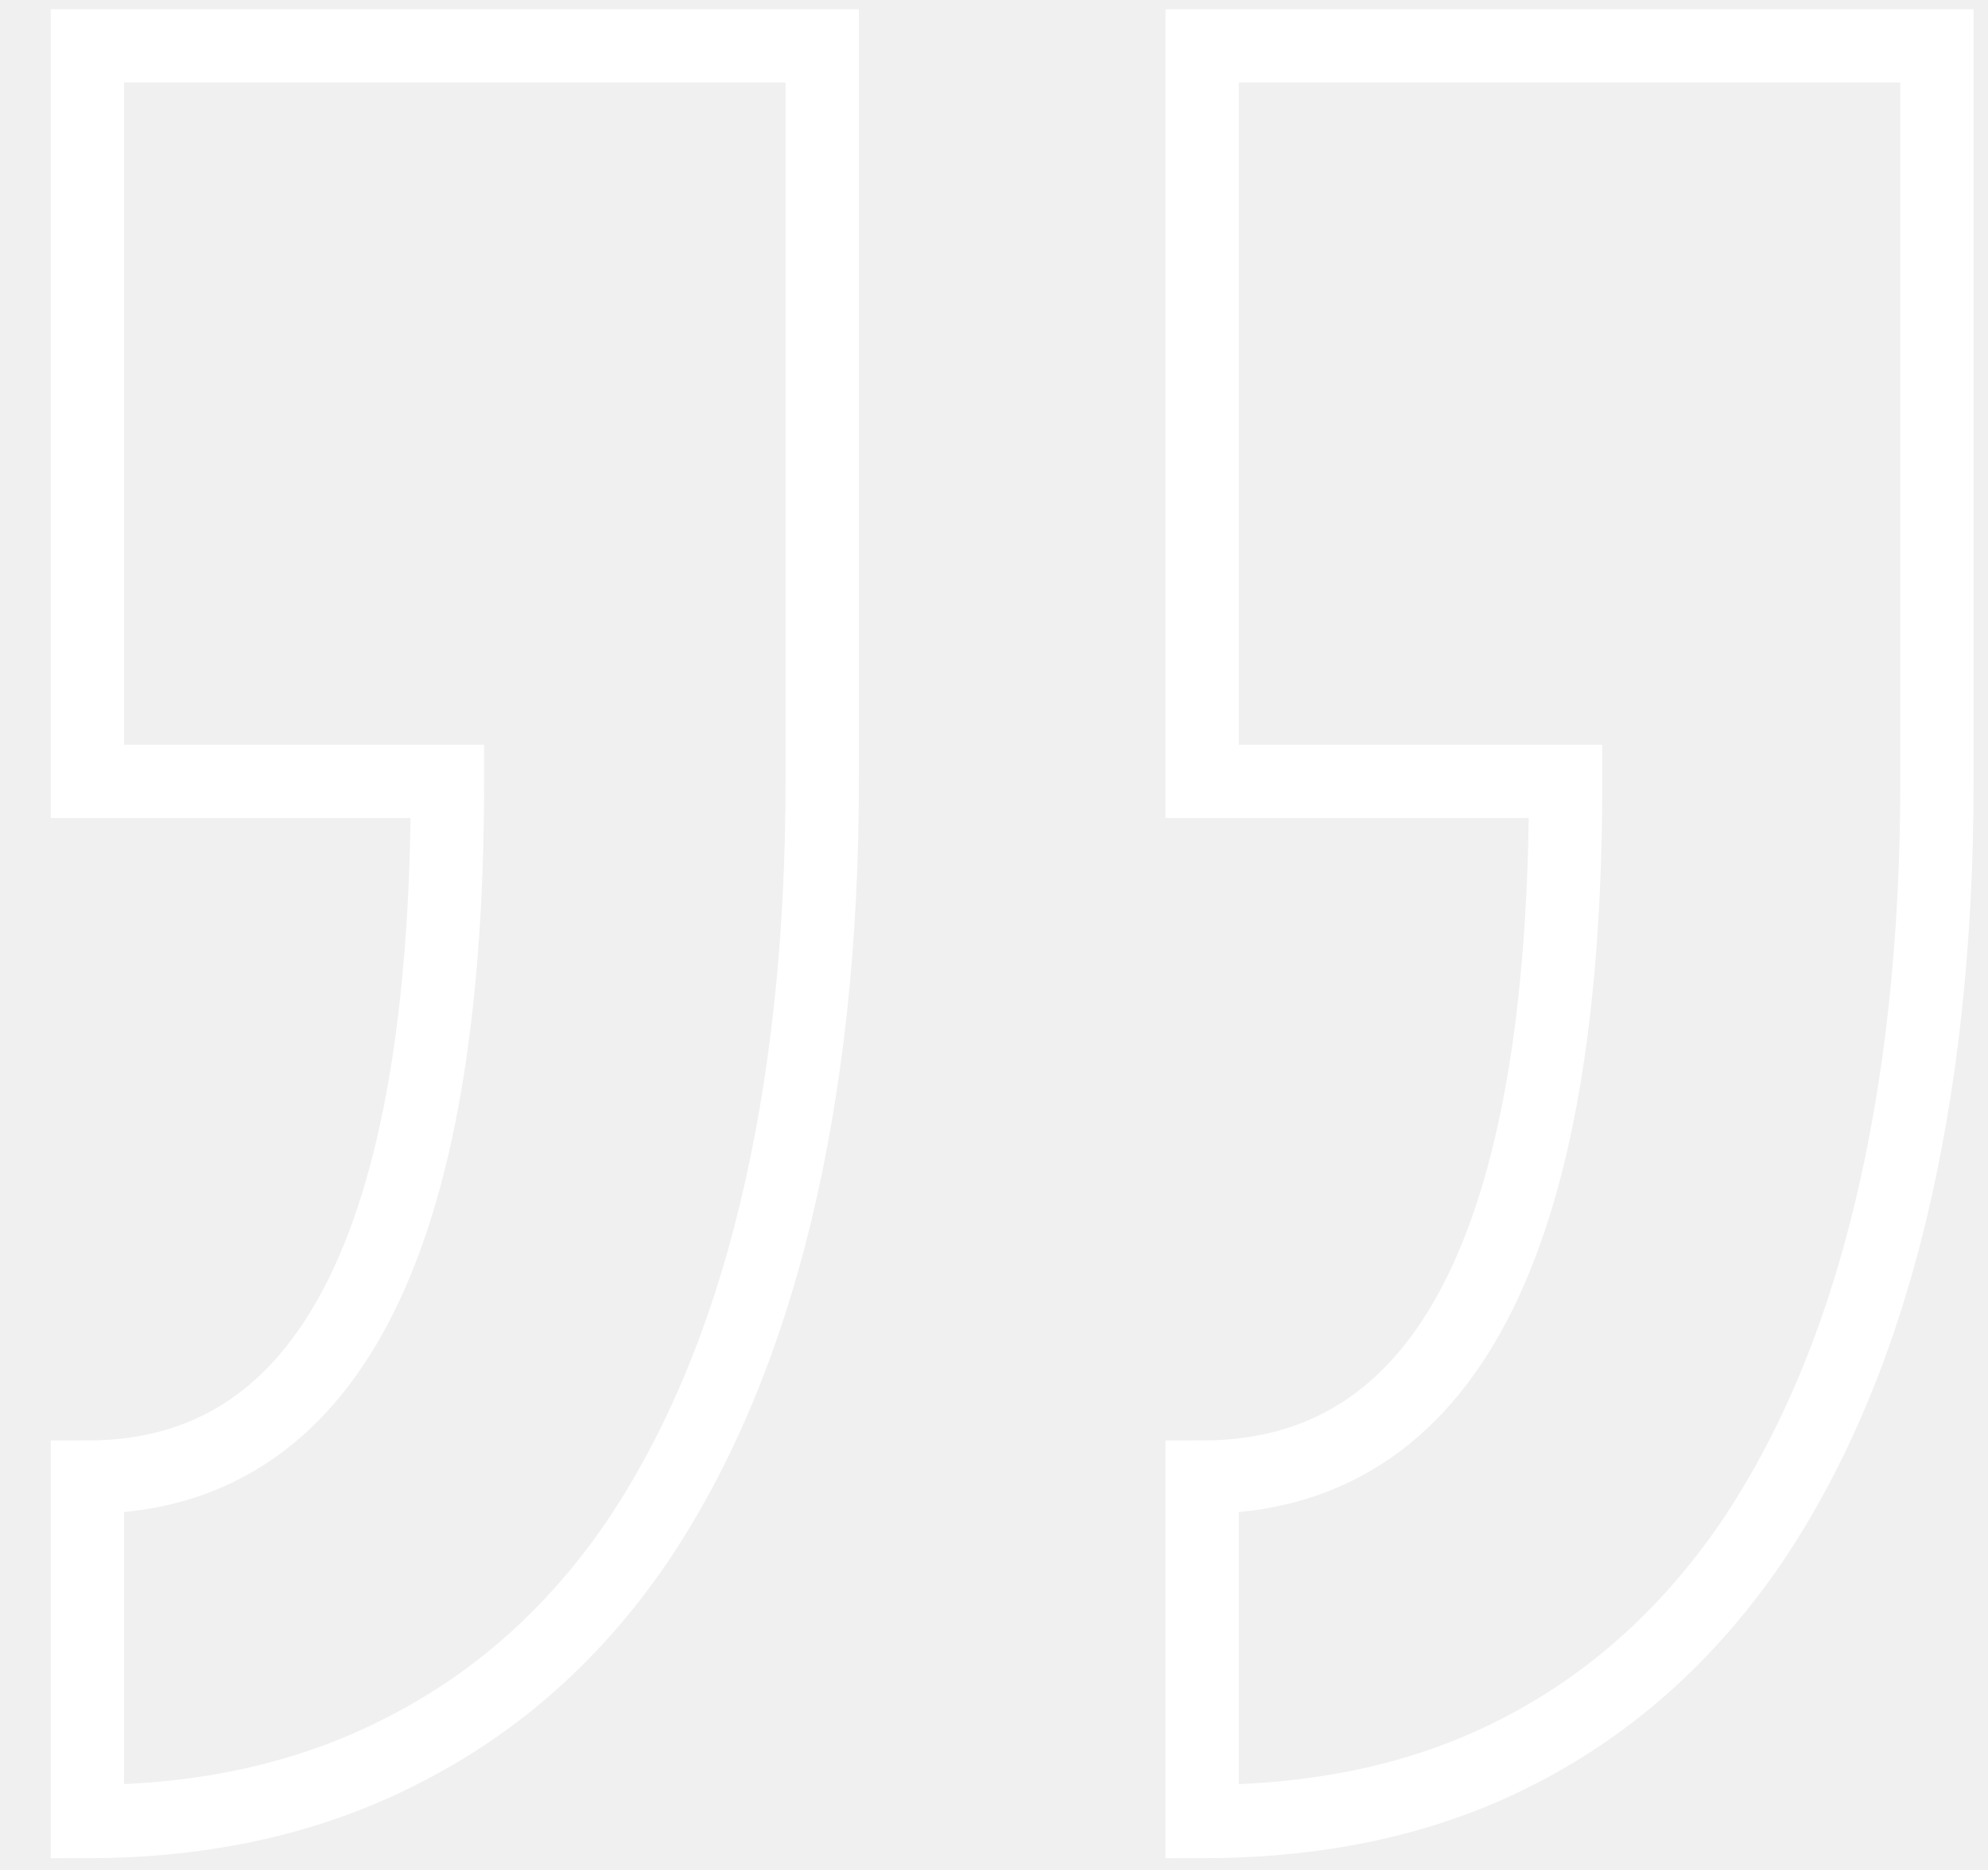
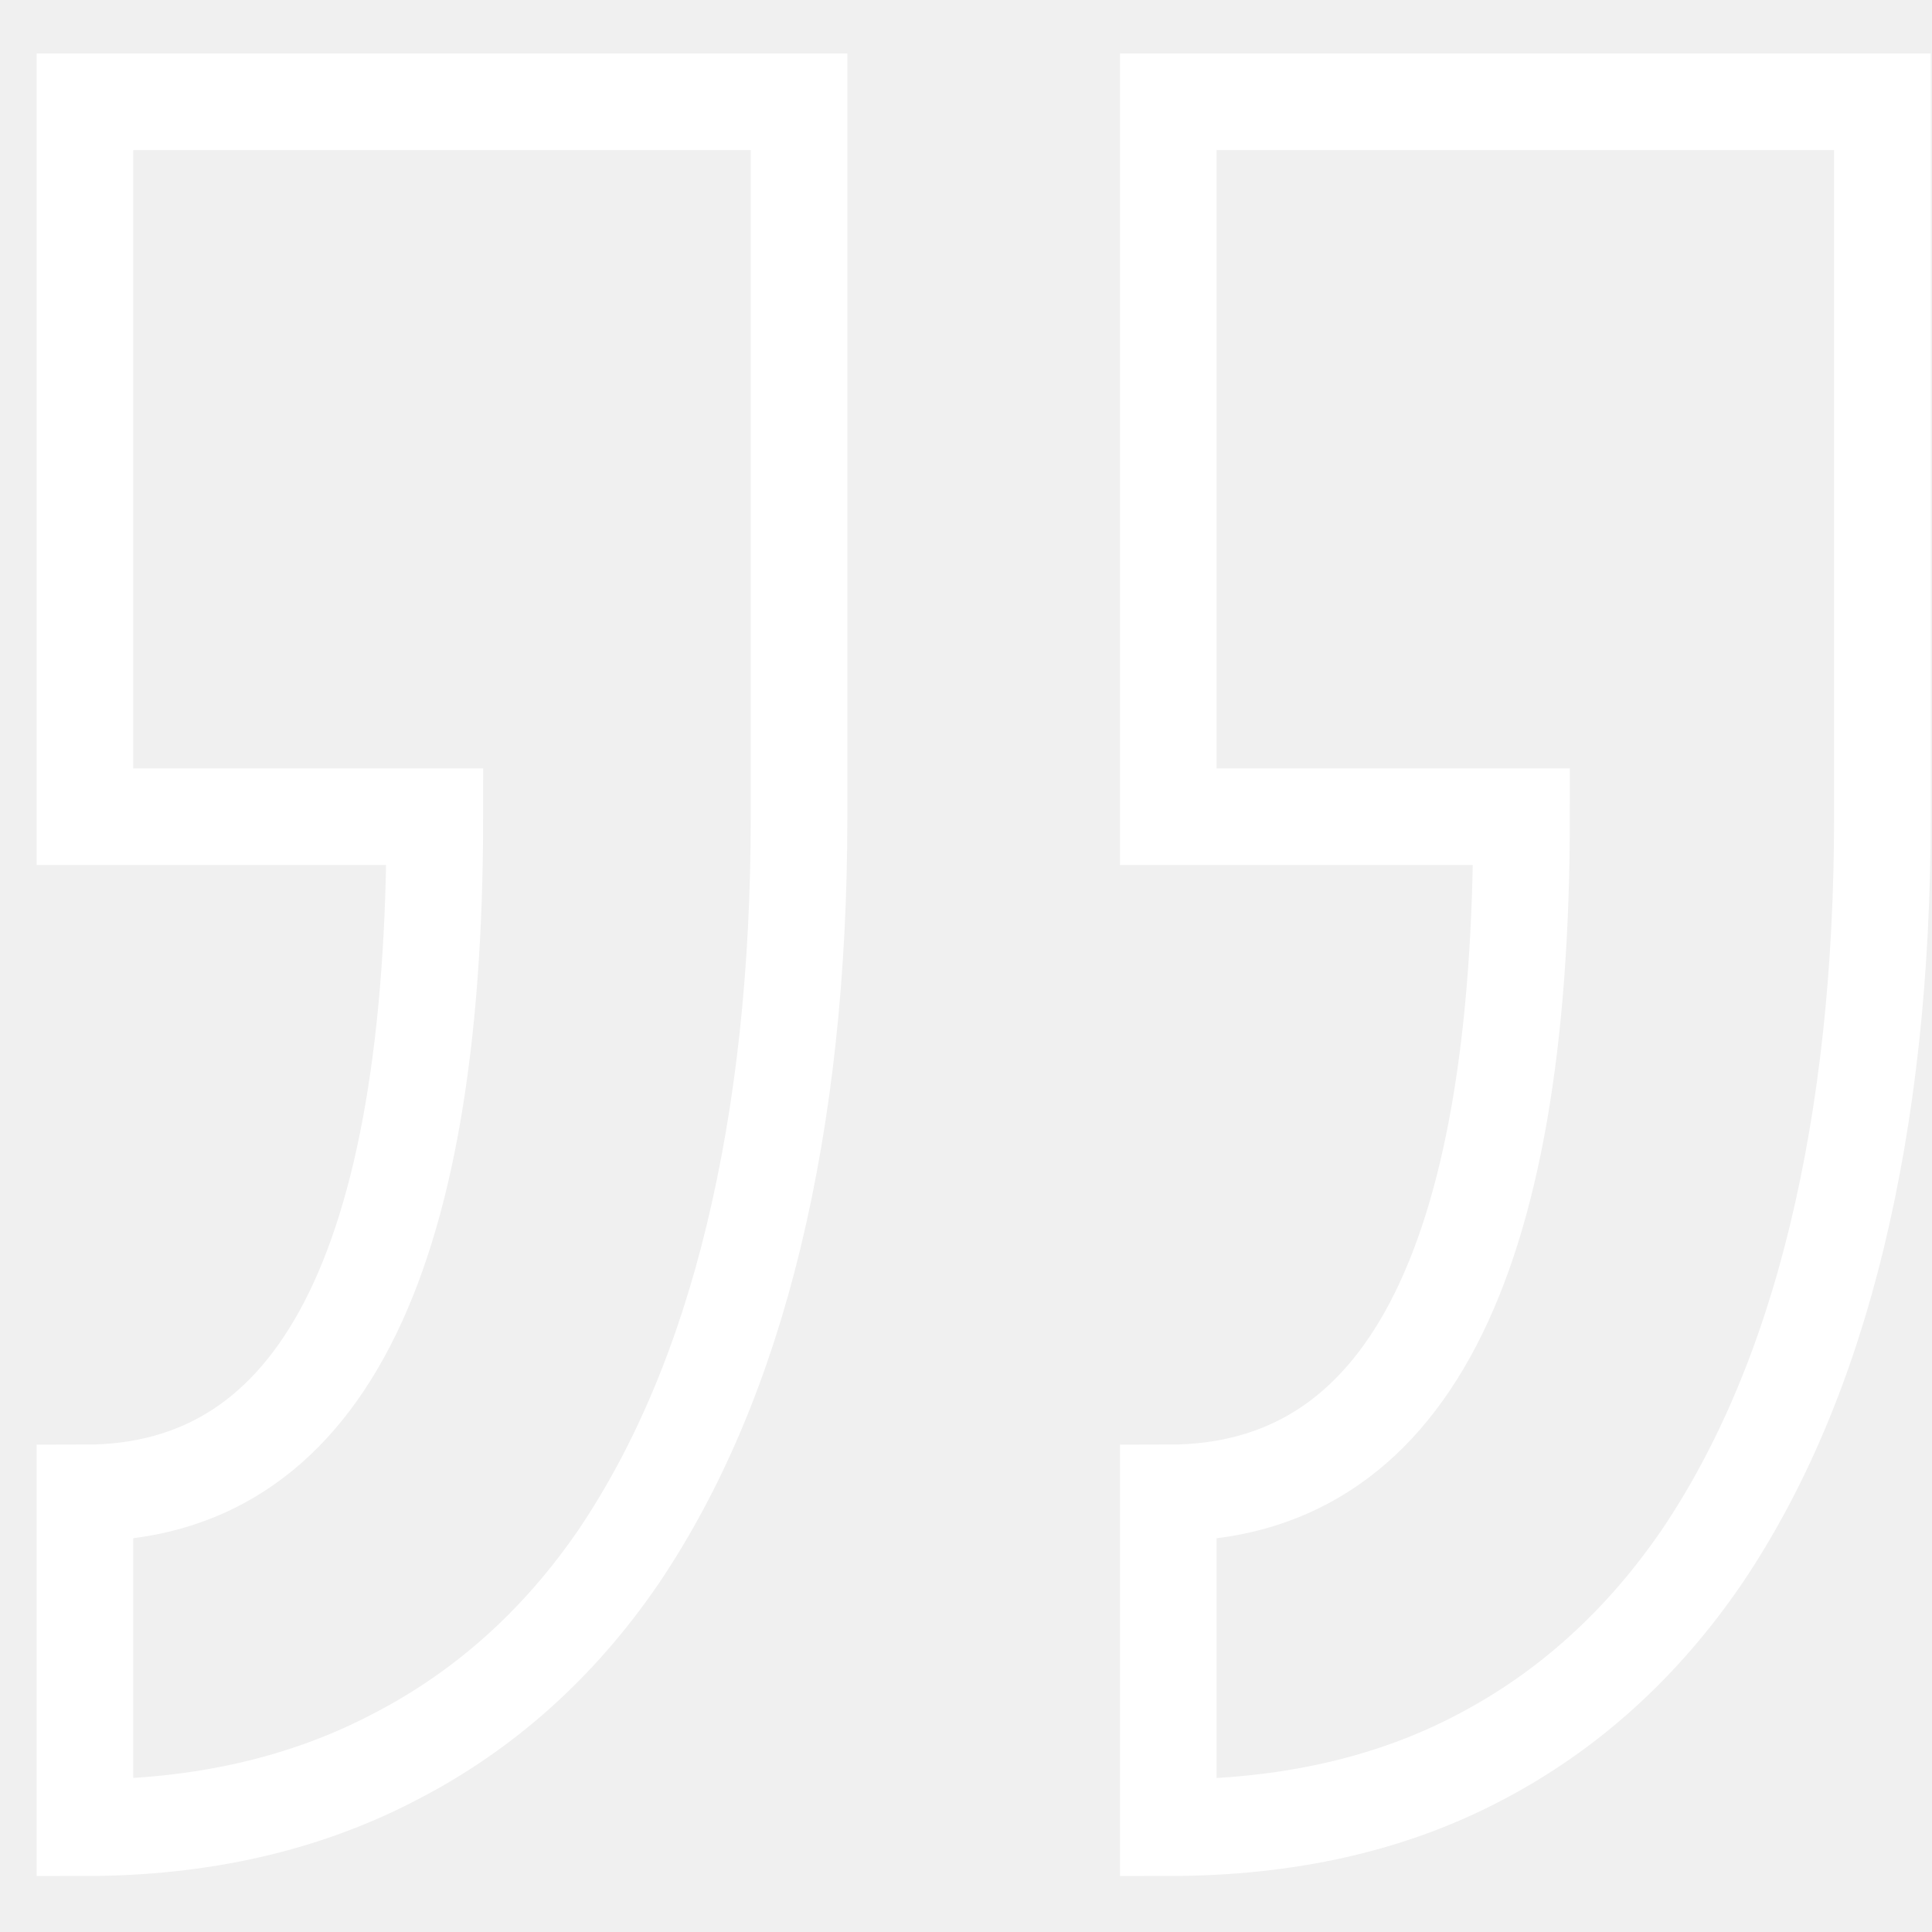
- <svg xmlns="http://www.w3.org/2000/svg" version="1.1" id="Layer_1" x="0px" y="0px" viewBox="0 0 229.7 216.1" style="enable-background:new 0 0 229.7 216.1;" xml:space="preserve">
-   <style type="text/css">
- 
- 	.st0{fill:none;stroke:#FFFFFF;stroke-width:8.47;stroke-miterlimit:10;}
- 
- </style>
-   <path class="st0" d="M95,90.3c0,18.4-1.8,35-5.4,49.9c-3.6,14.9-9,27.6-16,38c-7.1,10.4-16,18.4-26.7,23.9  c-10.7,5.6-23,8.4-36.8,8.4v-39.8c27.7,0,41.6-26.8,41.6-80.4H10.1V5.3H95V90.3z M223.8,90.3c0,18.4-1.8,35-5.4,49.9  c-3.6,14.9-9,27.6-16,38c-7.1,10.4-15.9,18.4-26.4,23.9c-10.6,5.6-22.9,8.4-37.1,8.4v-39.8c28,0,42-26.8,42-80.4h-42V5.3h84.9V90.3z  " />
+ <svg xmlns="http://www.w3.org/2000/svg" version="1.1" id="Layer_1" x="0px" y="0px" width="200px" height="200px" viewBox="0 0 200 200" enable-background="new 0 0 200 200" xml:space="preserve">
+   <path fill="none" stroke="#FFFFFF" stroke-width="10" stroke-miterlimit="10" d="M82.717,84.545c0,16.021-1.567,30.475-4.702,43.448  c-3.134,12.974-7.836,24.031-13.931,33.087c-6.182,9.055-13.931,16.021-23.248,20.81c-9.316,4.876-20.026,7.313-32.042,7.313  v-34.654c24.119,0,36.221-23.334,36.221-70.004H8.794V10.536h73.923V84.545z M194.863,84.545c0,16.021-1.568,30.475-4.702,43.448  c-3.135,12.974-7.837,24.031-13.931,33.087c-6.183,9.055-13.845,16.021-22.987,20.81c-9.229,4.876-19.938,7.313-32.303,7.313  v-34.654c24.38,0,36.569-23.334,36.569-70.004H120.94V10.536h73.923V84.545L194.863,84.545z" />
</svg>
